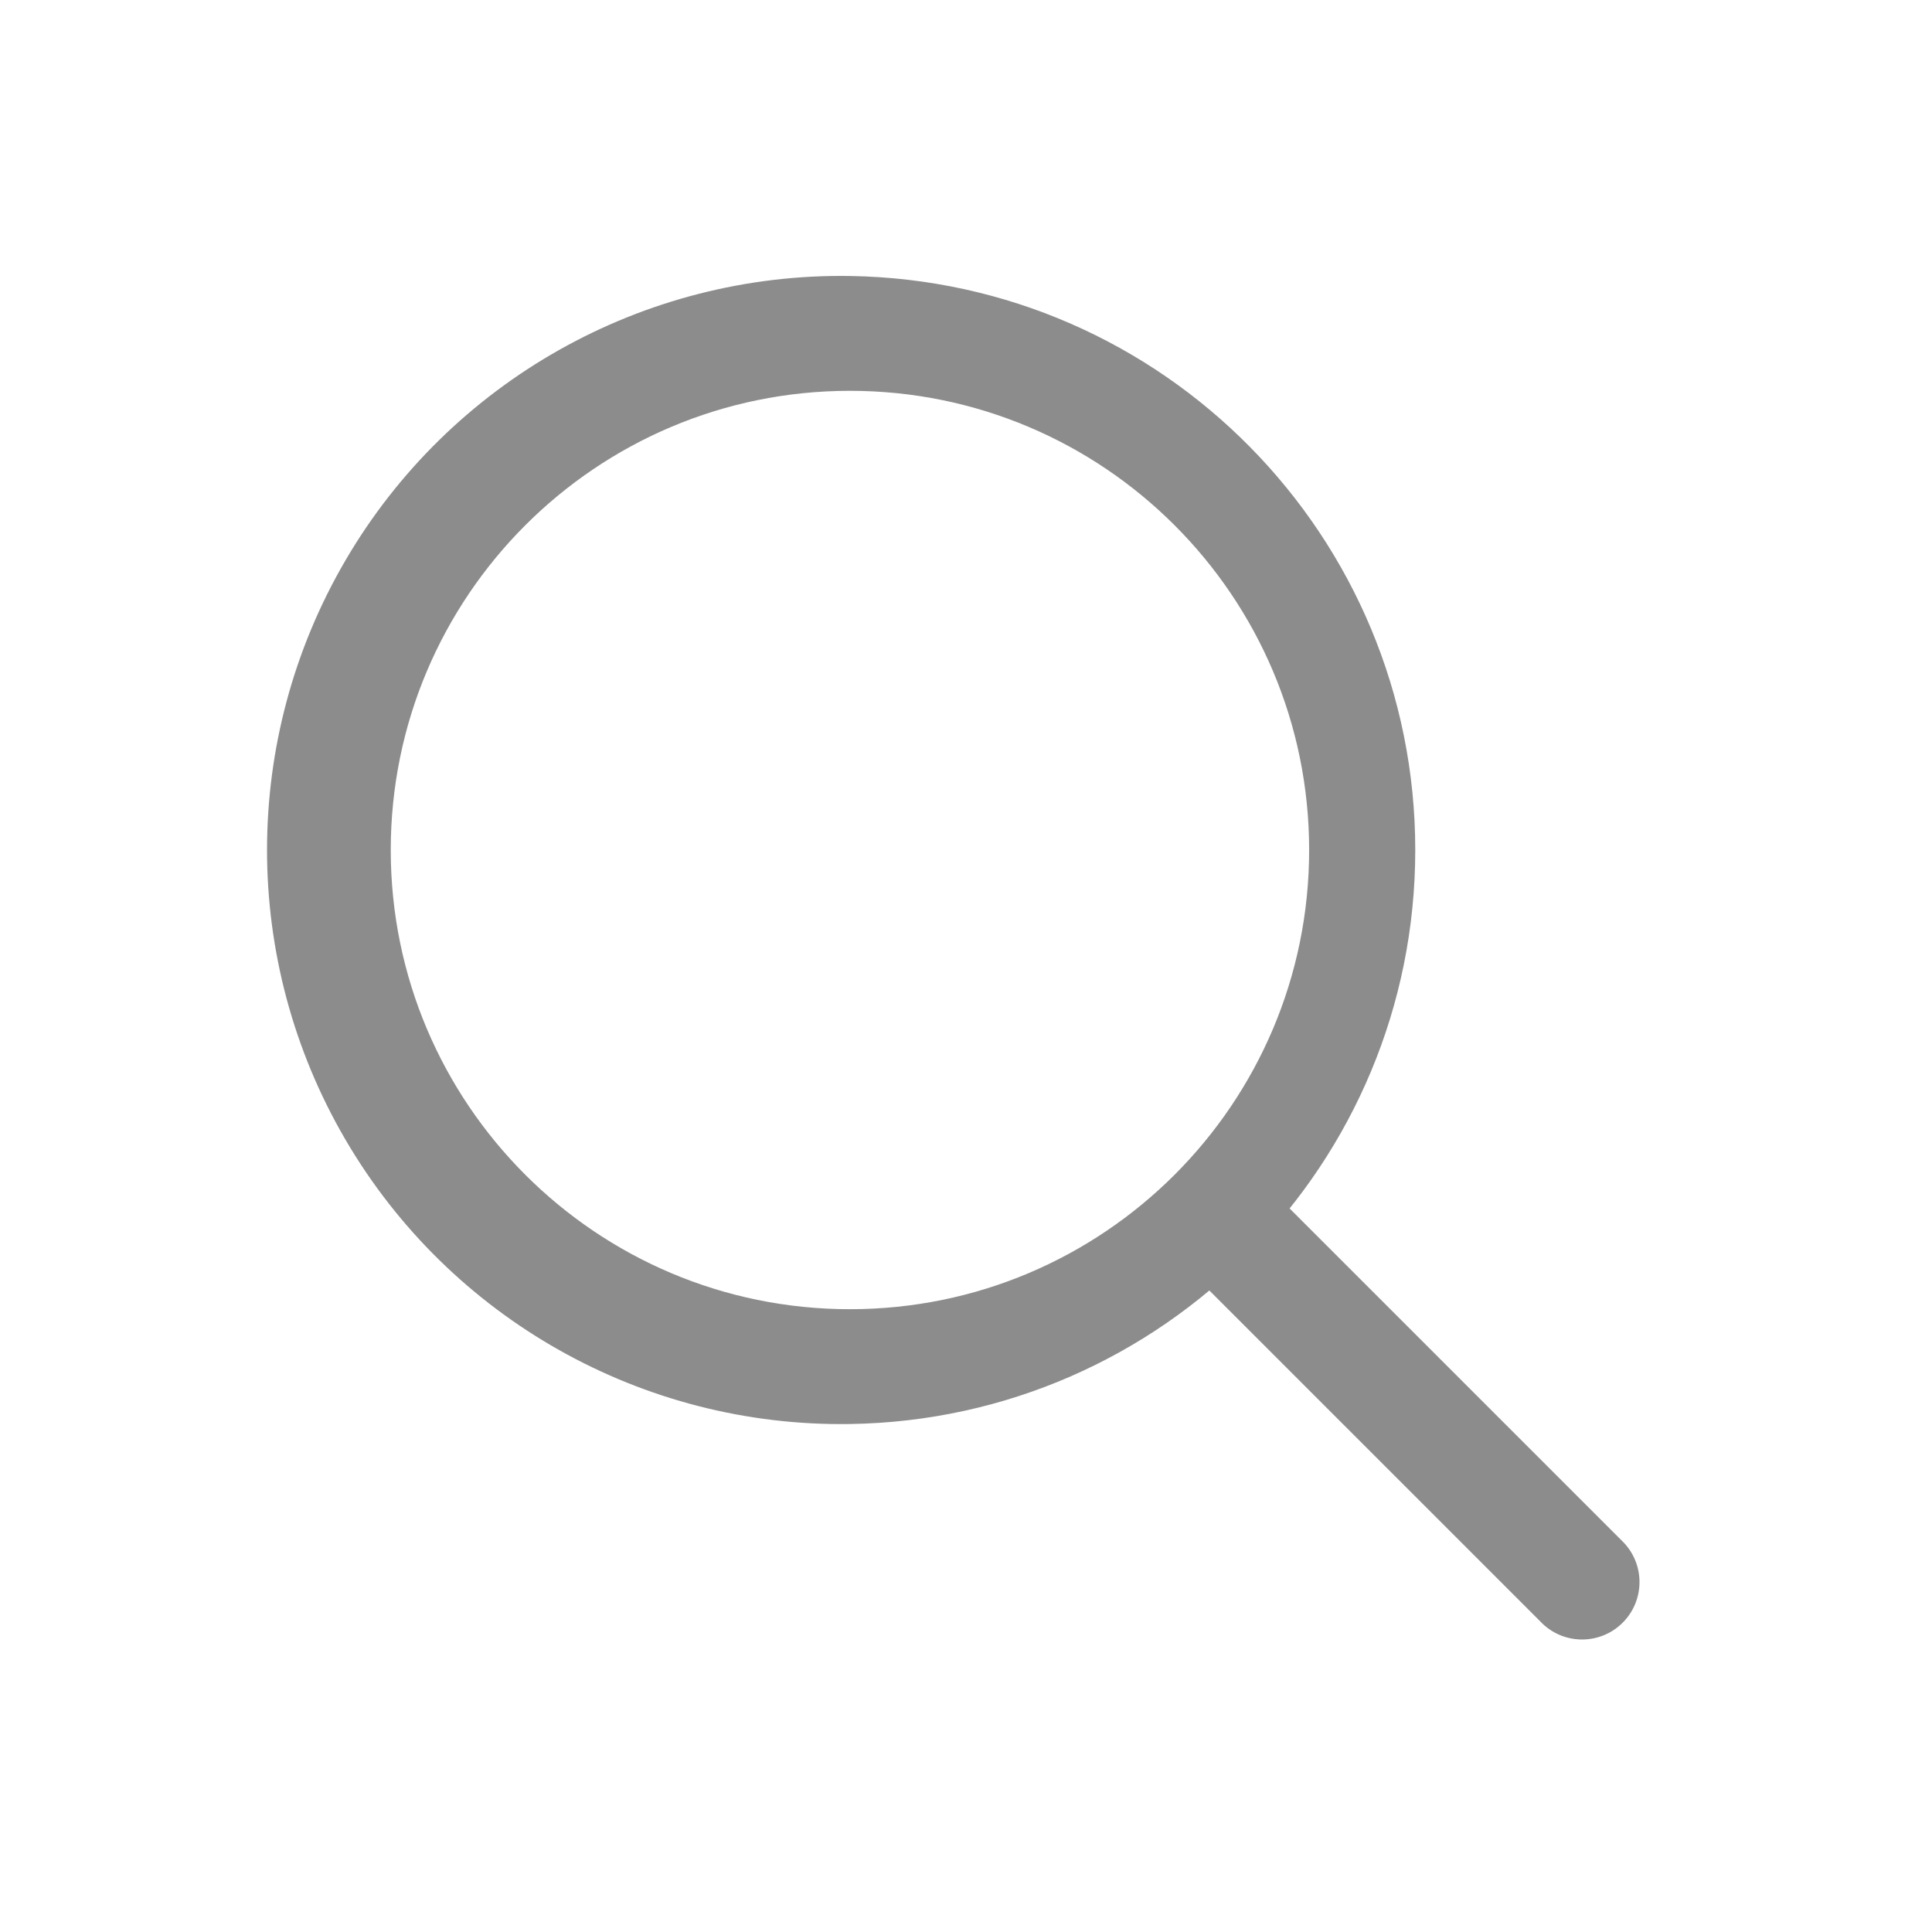
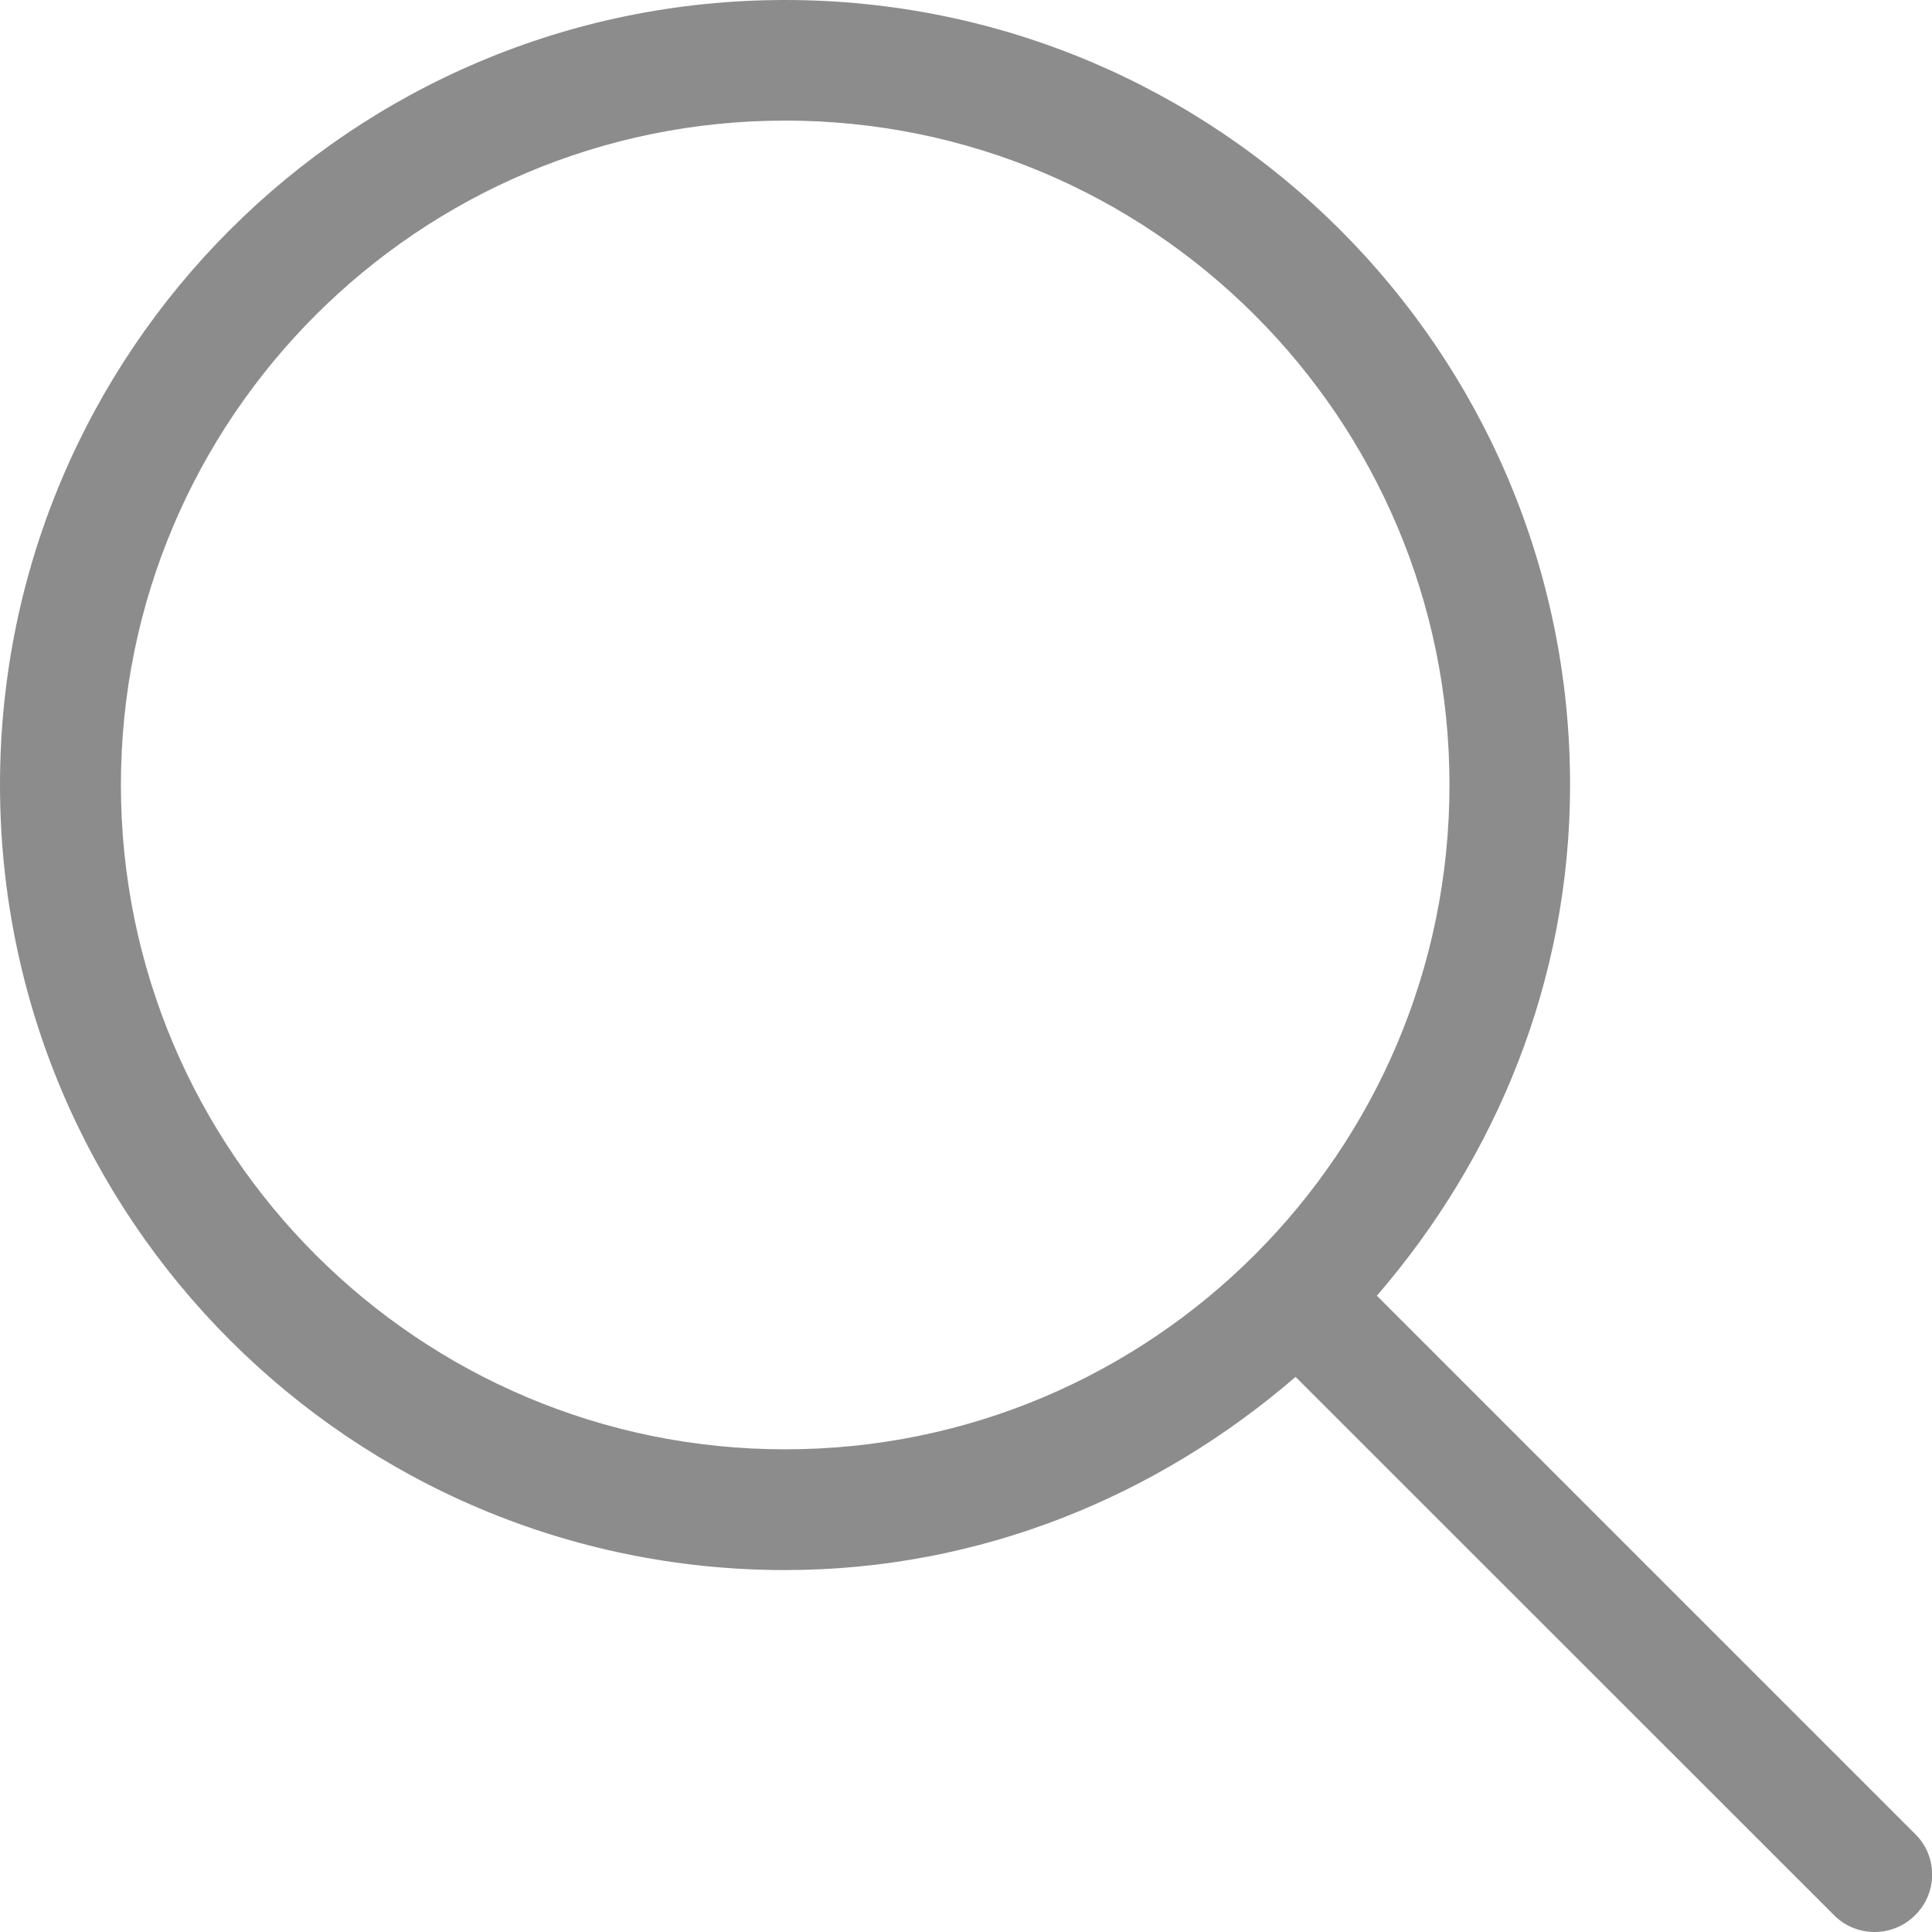
- <svg xmlns="http://www.w3.org/2000/svg" width="14" height="14" viewBox="0 0 14 14">
-   <g fill="none" fill-rule="evenodd">
-     <path fill="none" d="M0 0h14v14H0z" />
-     <path fill="#8C8C8C" fill-rule="nonzero" d="M8.533 8.533a.416.416 0 0 1 .588 0l2.647 2.647a.416.416 0 0 1-.588.588L8.533 9.121a.416.416 0 0 1 0-.588zm-2.374 1.786A4.16 4.16 0 1 1 6.16 2a4.16 4.16 0 0 1 0 8.319zm0-.832a3.327 3.327 0 1 0 0-6.655 3.327 3.327 0 0 0 0 6.655z" />
+ <svg xmlns="http://www.w3.org/2000/svg" width="12px" height="12px" viewBox="0 0 12 12" version="1.1">
+   <g id="exchange_1" stroke="none" stroke-width="1" fill="none" fill-rule="evenodd" transform="translate(-256, -20)" fill-opacity="1">
+     <g id="Group-51" transform="translate(246, 11)" fill="#8c8c8c">
+       <path d="M21.896,20.895 C21.756,21.035 21.53,21.035 21.391,20.895 L18.047,17.552 C17.193,18.289 16.094,18.752 14.876,18.752 C12.183,18.752 10,16.569 10,13.875 C10,11.182 12.183,9 14.876,9 C17.569,9 19.752,11.182 19.752,13.875 C19.752,15.093 19.29,16.193 18.552,17.048 L21.895,20.391 C22.036,20.529 22.036,20.756 21.896,20.895 L21.896,20.895 Z M19.003,13.875 C19.003,11.597 17.155,9.749 14.877,9.749 C12.599,9.749 10.751,11.597 10.751,13.875 C10.751,16.154 12.599,18.002 14.877,18.002 C17.155,18.002 19.003,16.154 19.003,13.875 L19.003,13.875 Z" id="Shape" />
+     </g>
  </g>
</svg>
